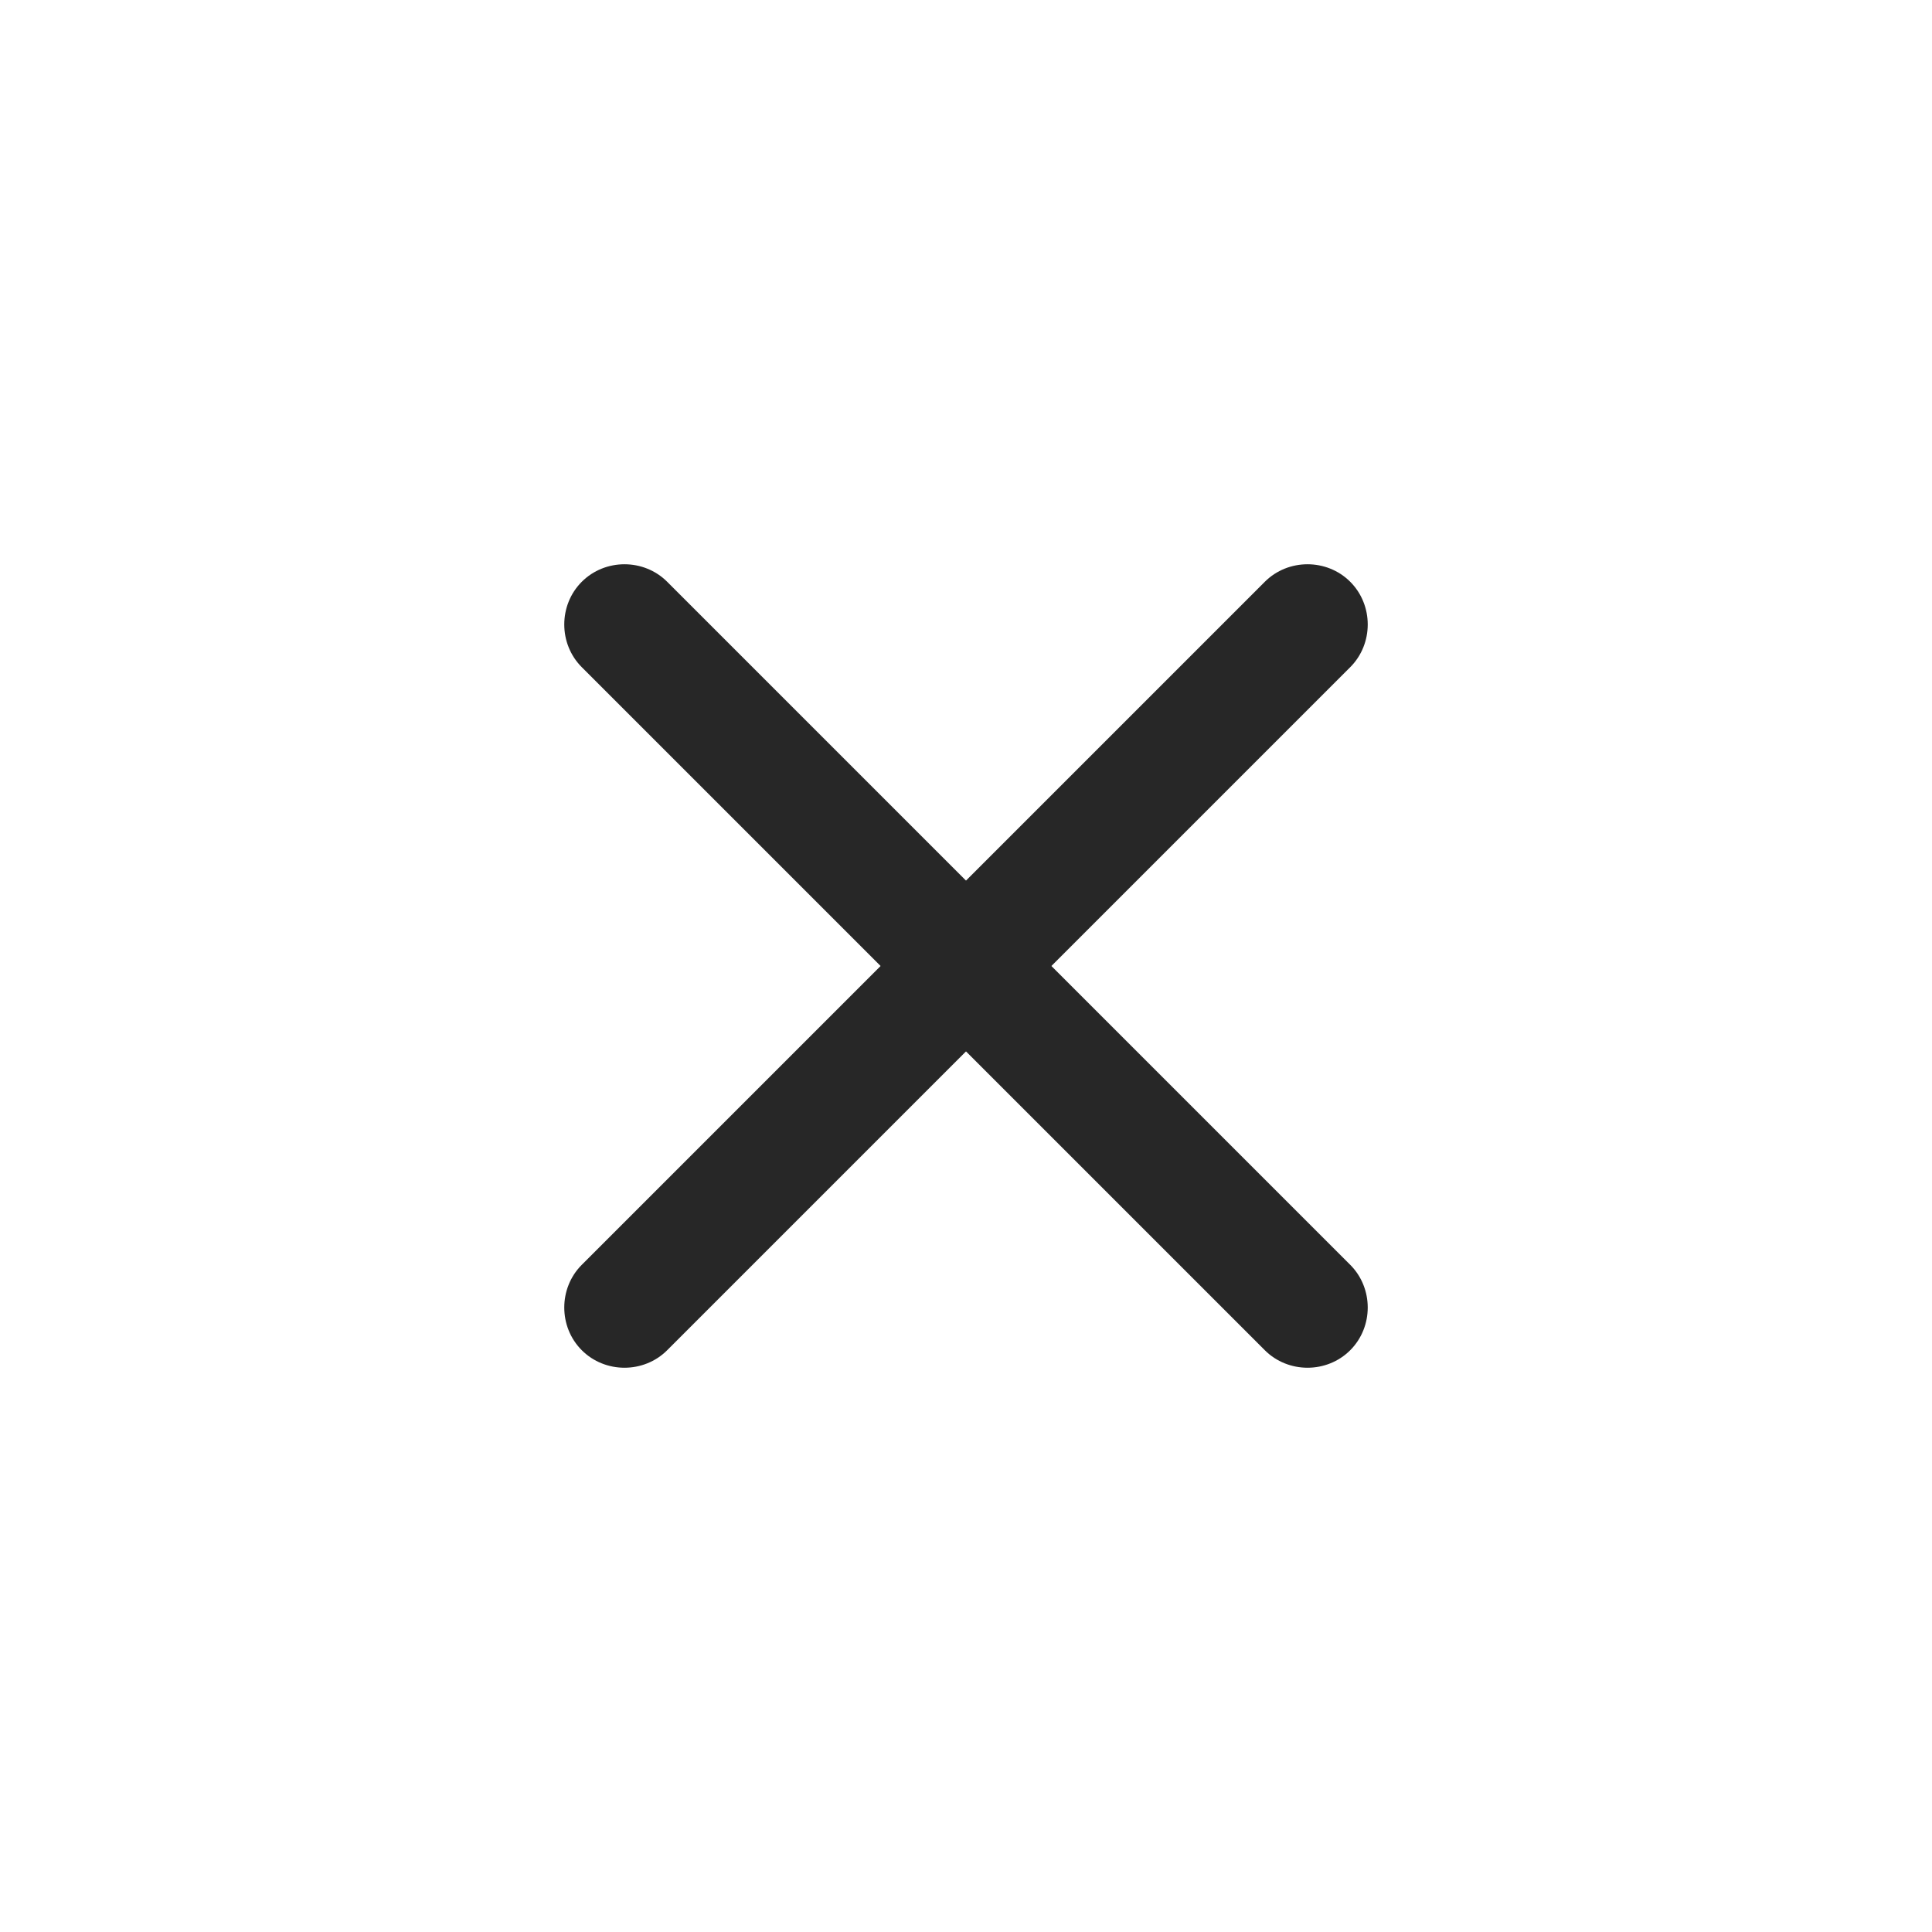
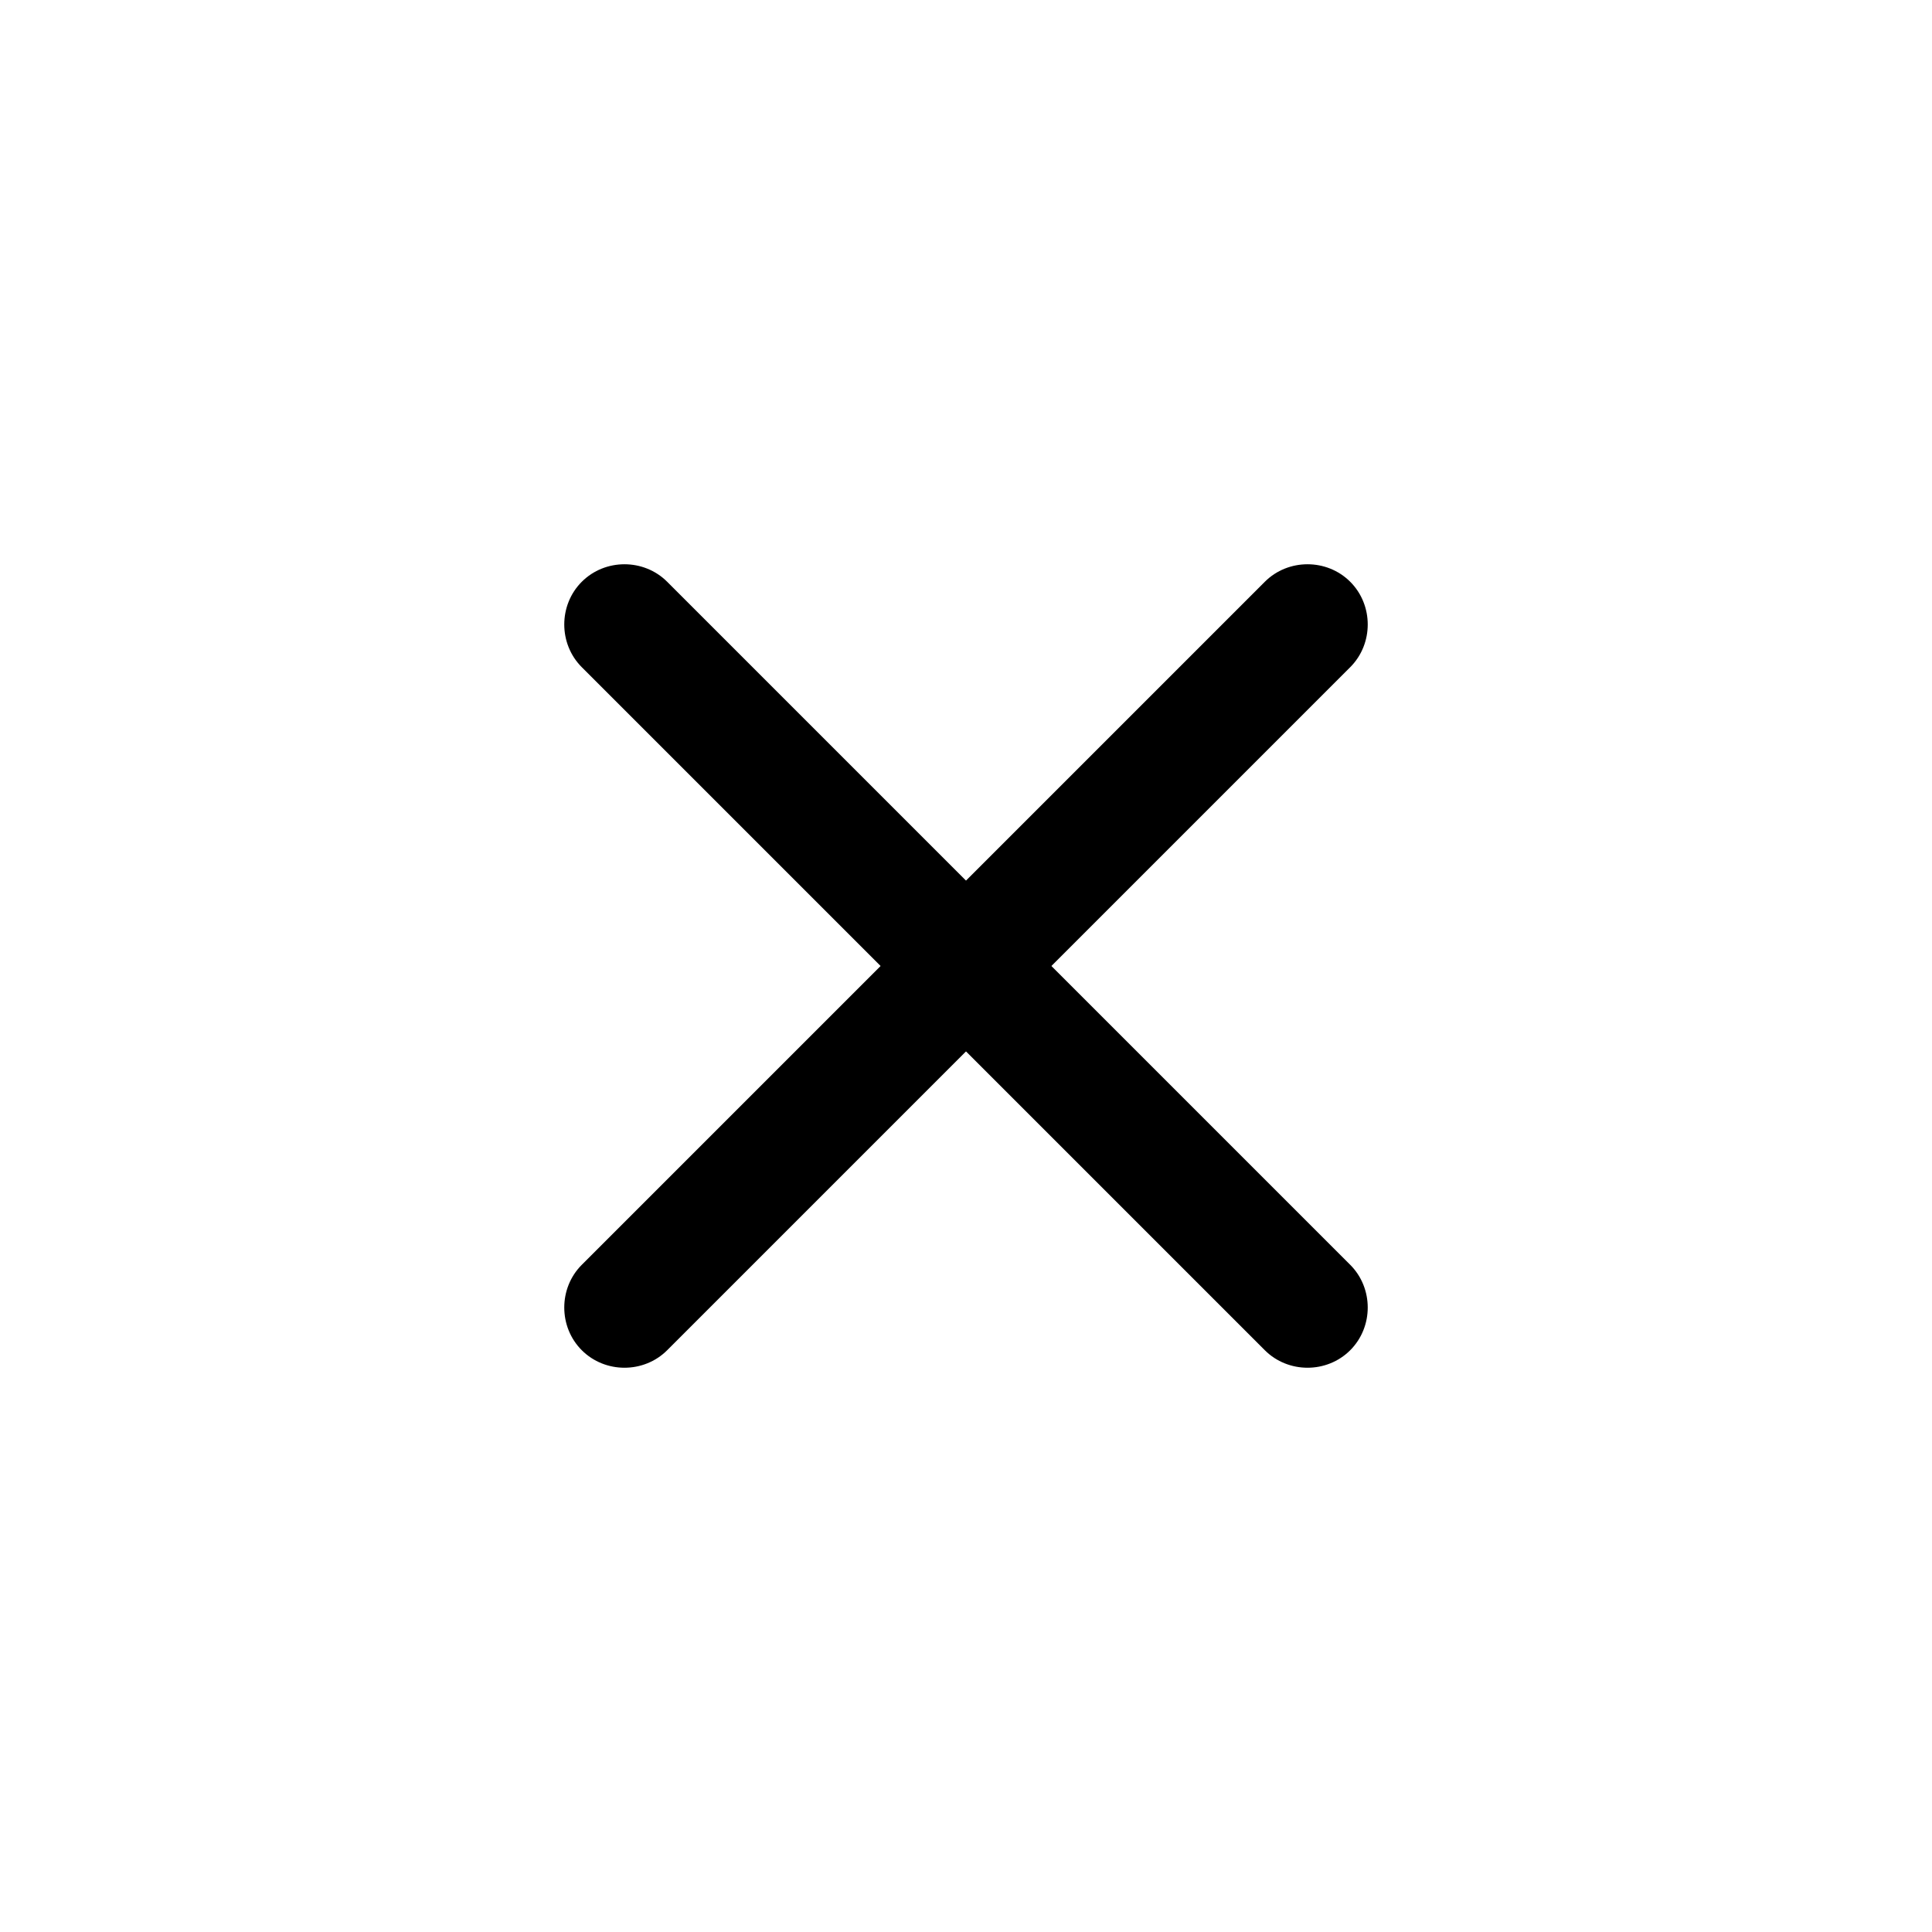
<svg xmlns="http://www.w3.org/2000/svg" width="24" height="24" viewBox="0 0 24 24" fill="none">
-   <path d="M16.773 8.288L8.288 16.773C7.998 17.063 7.517 17.063 7.227 16.773C6.937 16.483 6.937 16.002 7.227 15.712L15.712 7.227C16.002 6.937 16.483 6.937 16.773 7.227C17.063 7.517 17.063 7.998 16.773 8.288Z" fill="#272727" />
-   <path d="M16.773 16.773C16.483 17.063 16.002 17.063 15.712 16.773L7.227 8.288C6.937 7.998 6.937 7.517 7.227 7.227C7.517 6.937 7.998 6.937 8.288 7.227L16.773 15.712C17.063 16.002 17.063 16.483 16.773 16.773Z" fill="#272727" />
+   <path d="M16.773 8.288L8.288 16.773C7.998 17.063 7.517 17.063 7.227 16.773C6.937 16.483 6.937 16.002 7.227 15.712L15.712 7.227C16.002 6.937 16.483 6.937 16.773 7.227C17.063 7.517 17.063 7.998 16.773 8.288Z" fill="currentColor" />
+   <path d="M16.773 16.773C16.483 17.063 16.002 17.063 15.712 16.773L7.227 8.288C6.937 7.998 6.937 7.517 7.227 7.227C7.517 6.937 7.998 6.937 8.288 7.227L16.773 15.712C17.063 16.002 17.063 16.483 16.773 16.773Z" fill="currentColor" />
</svg>
